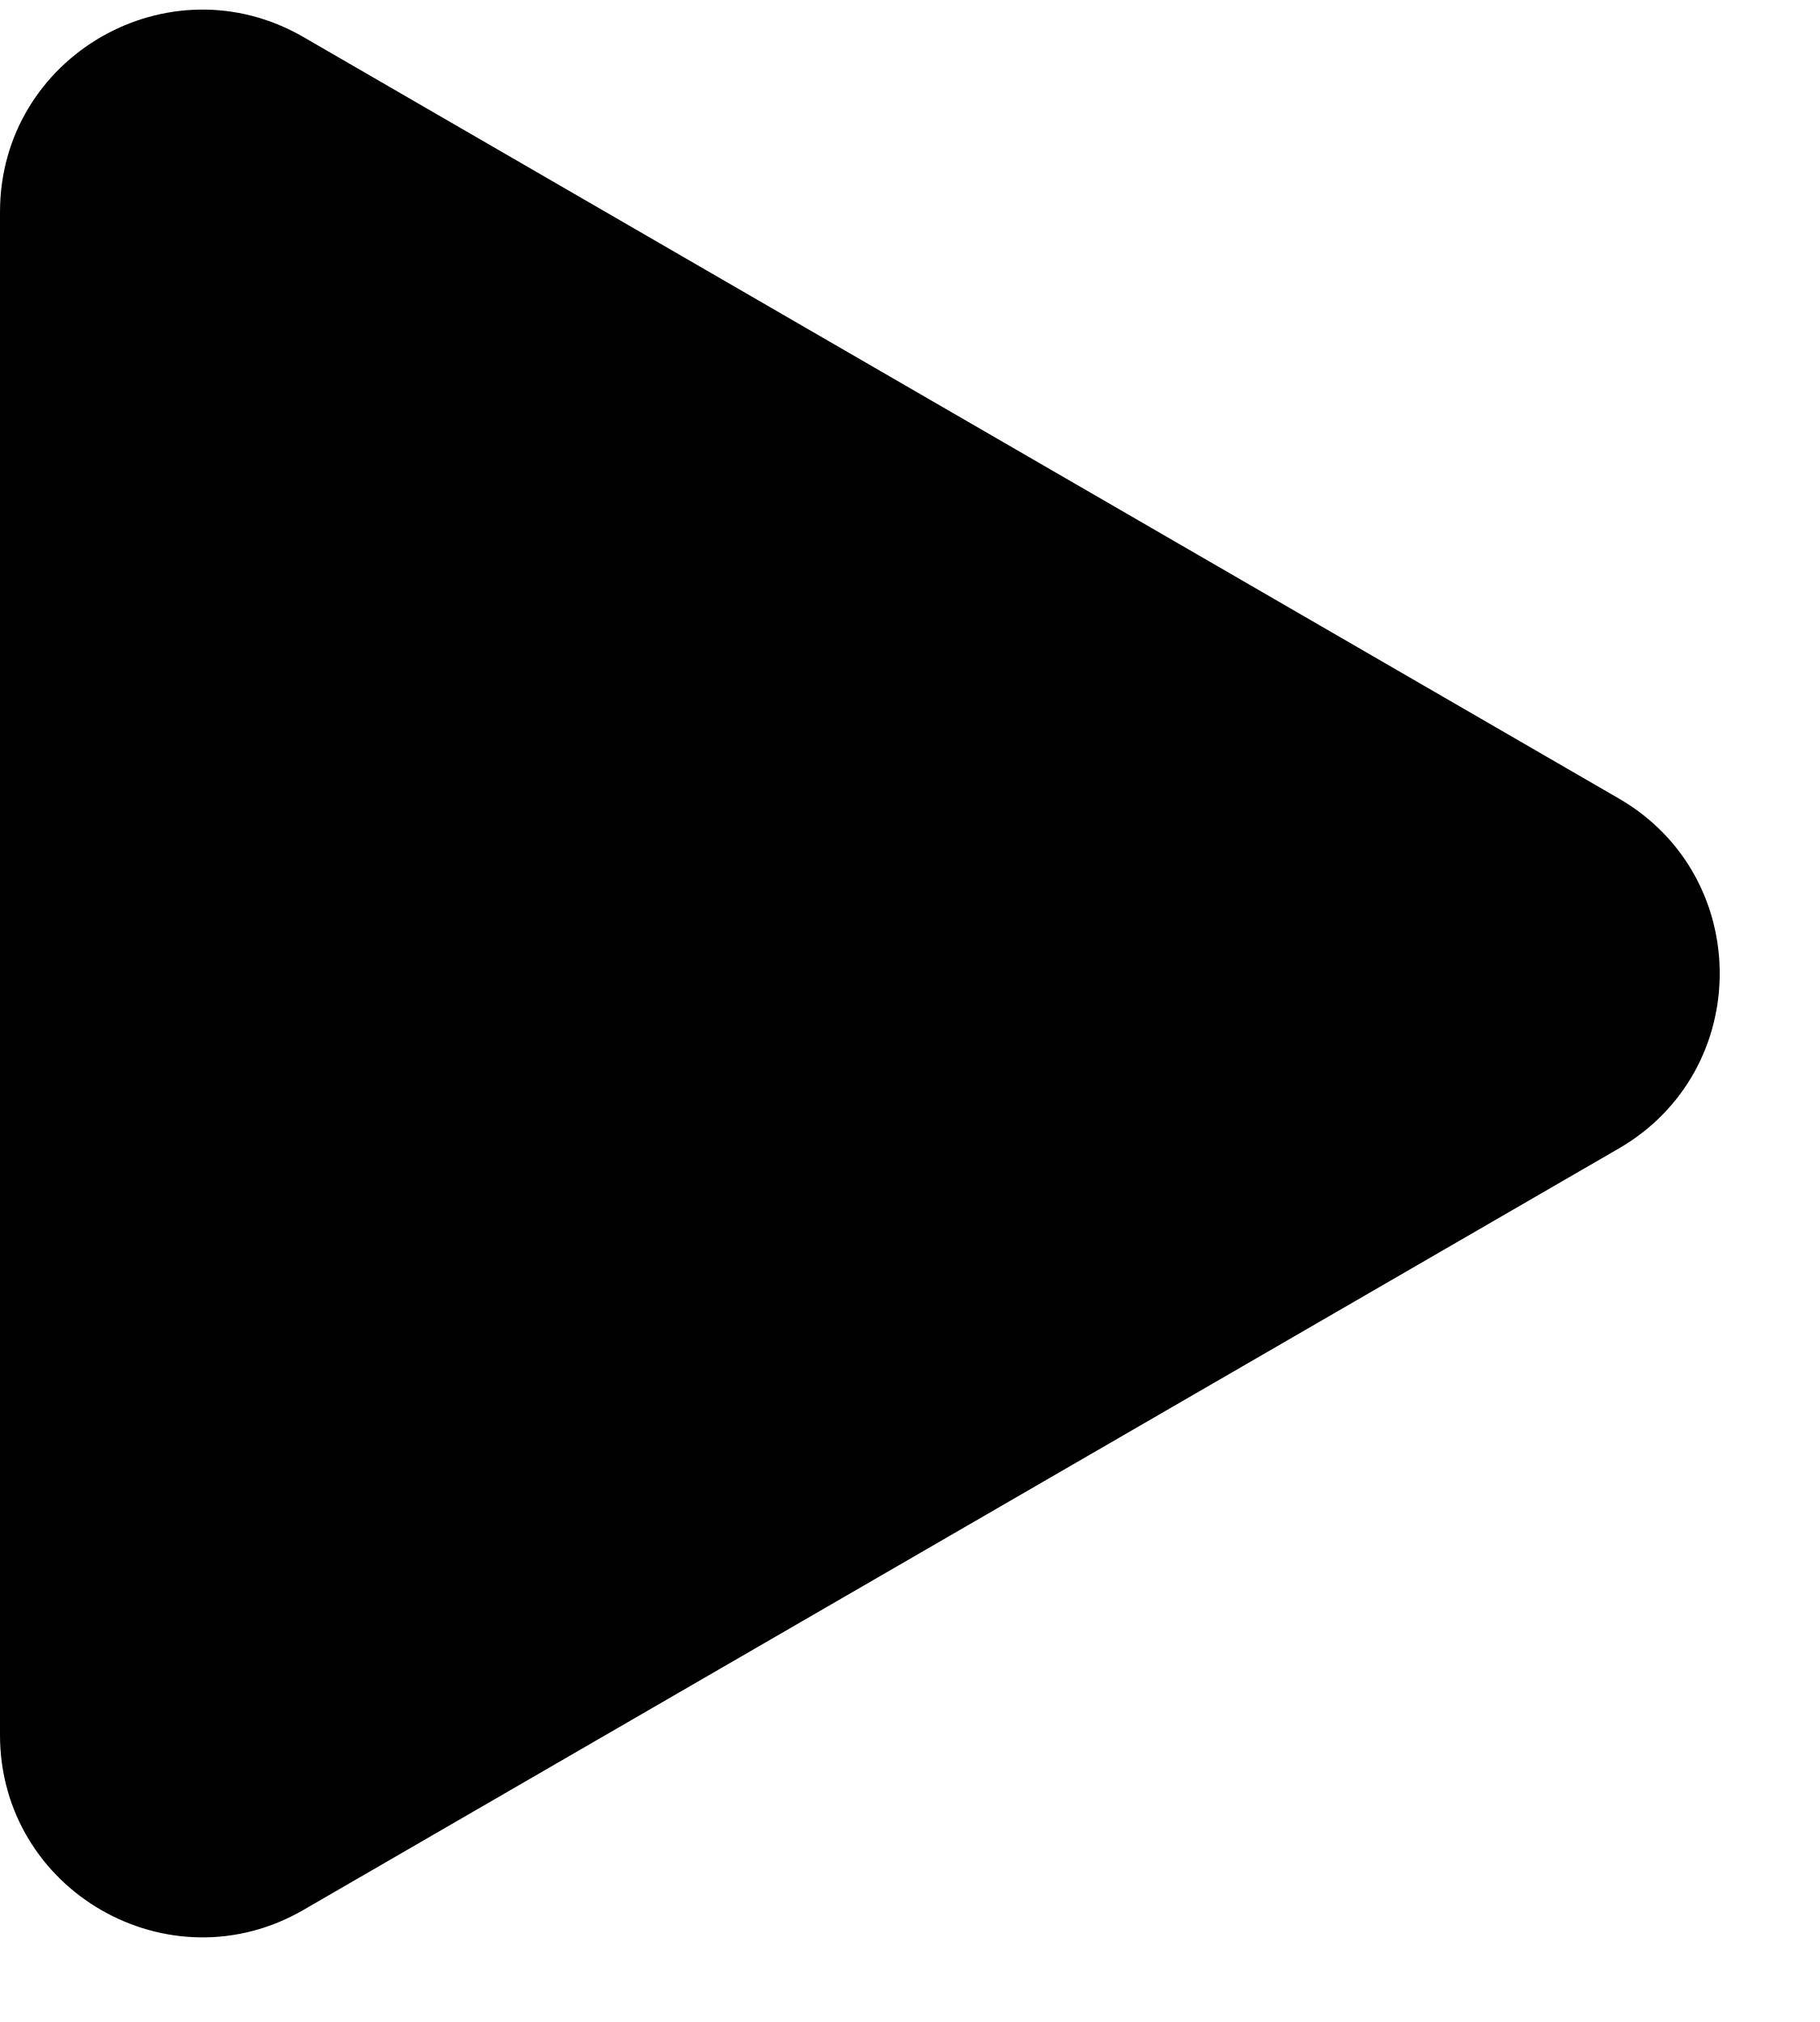
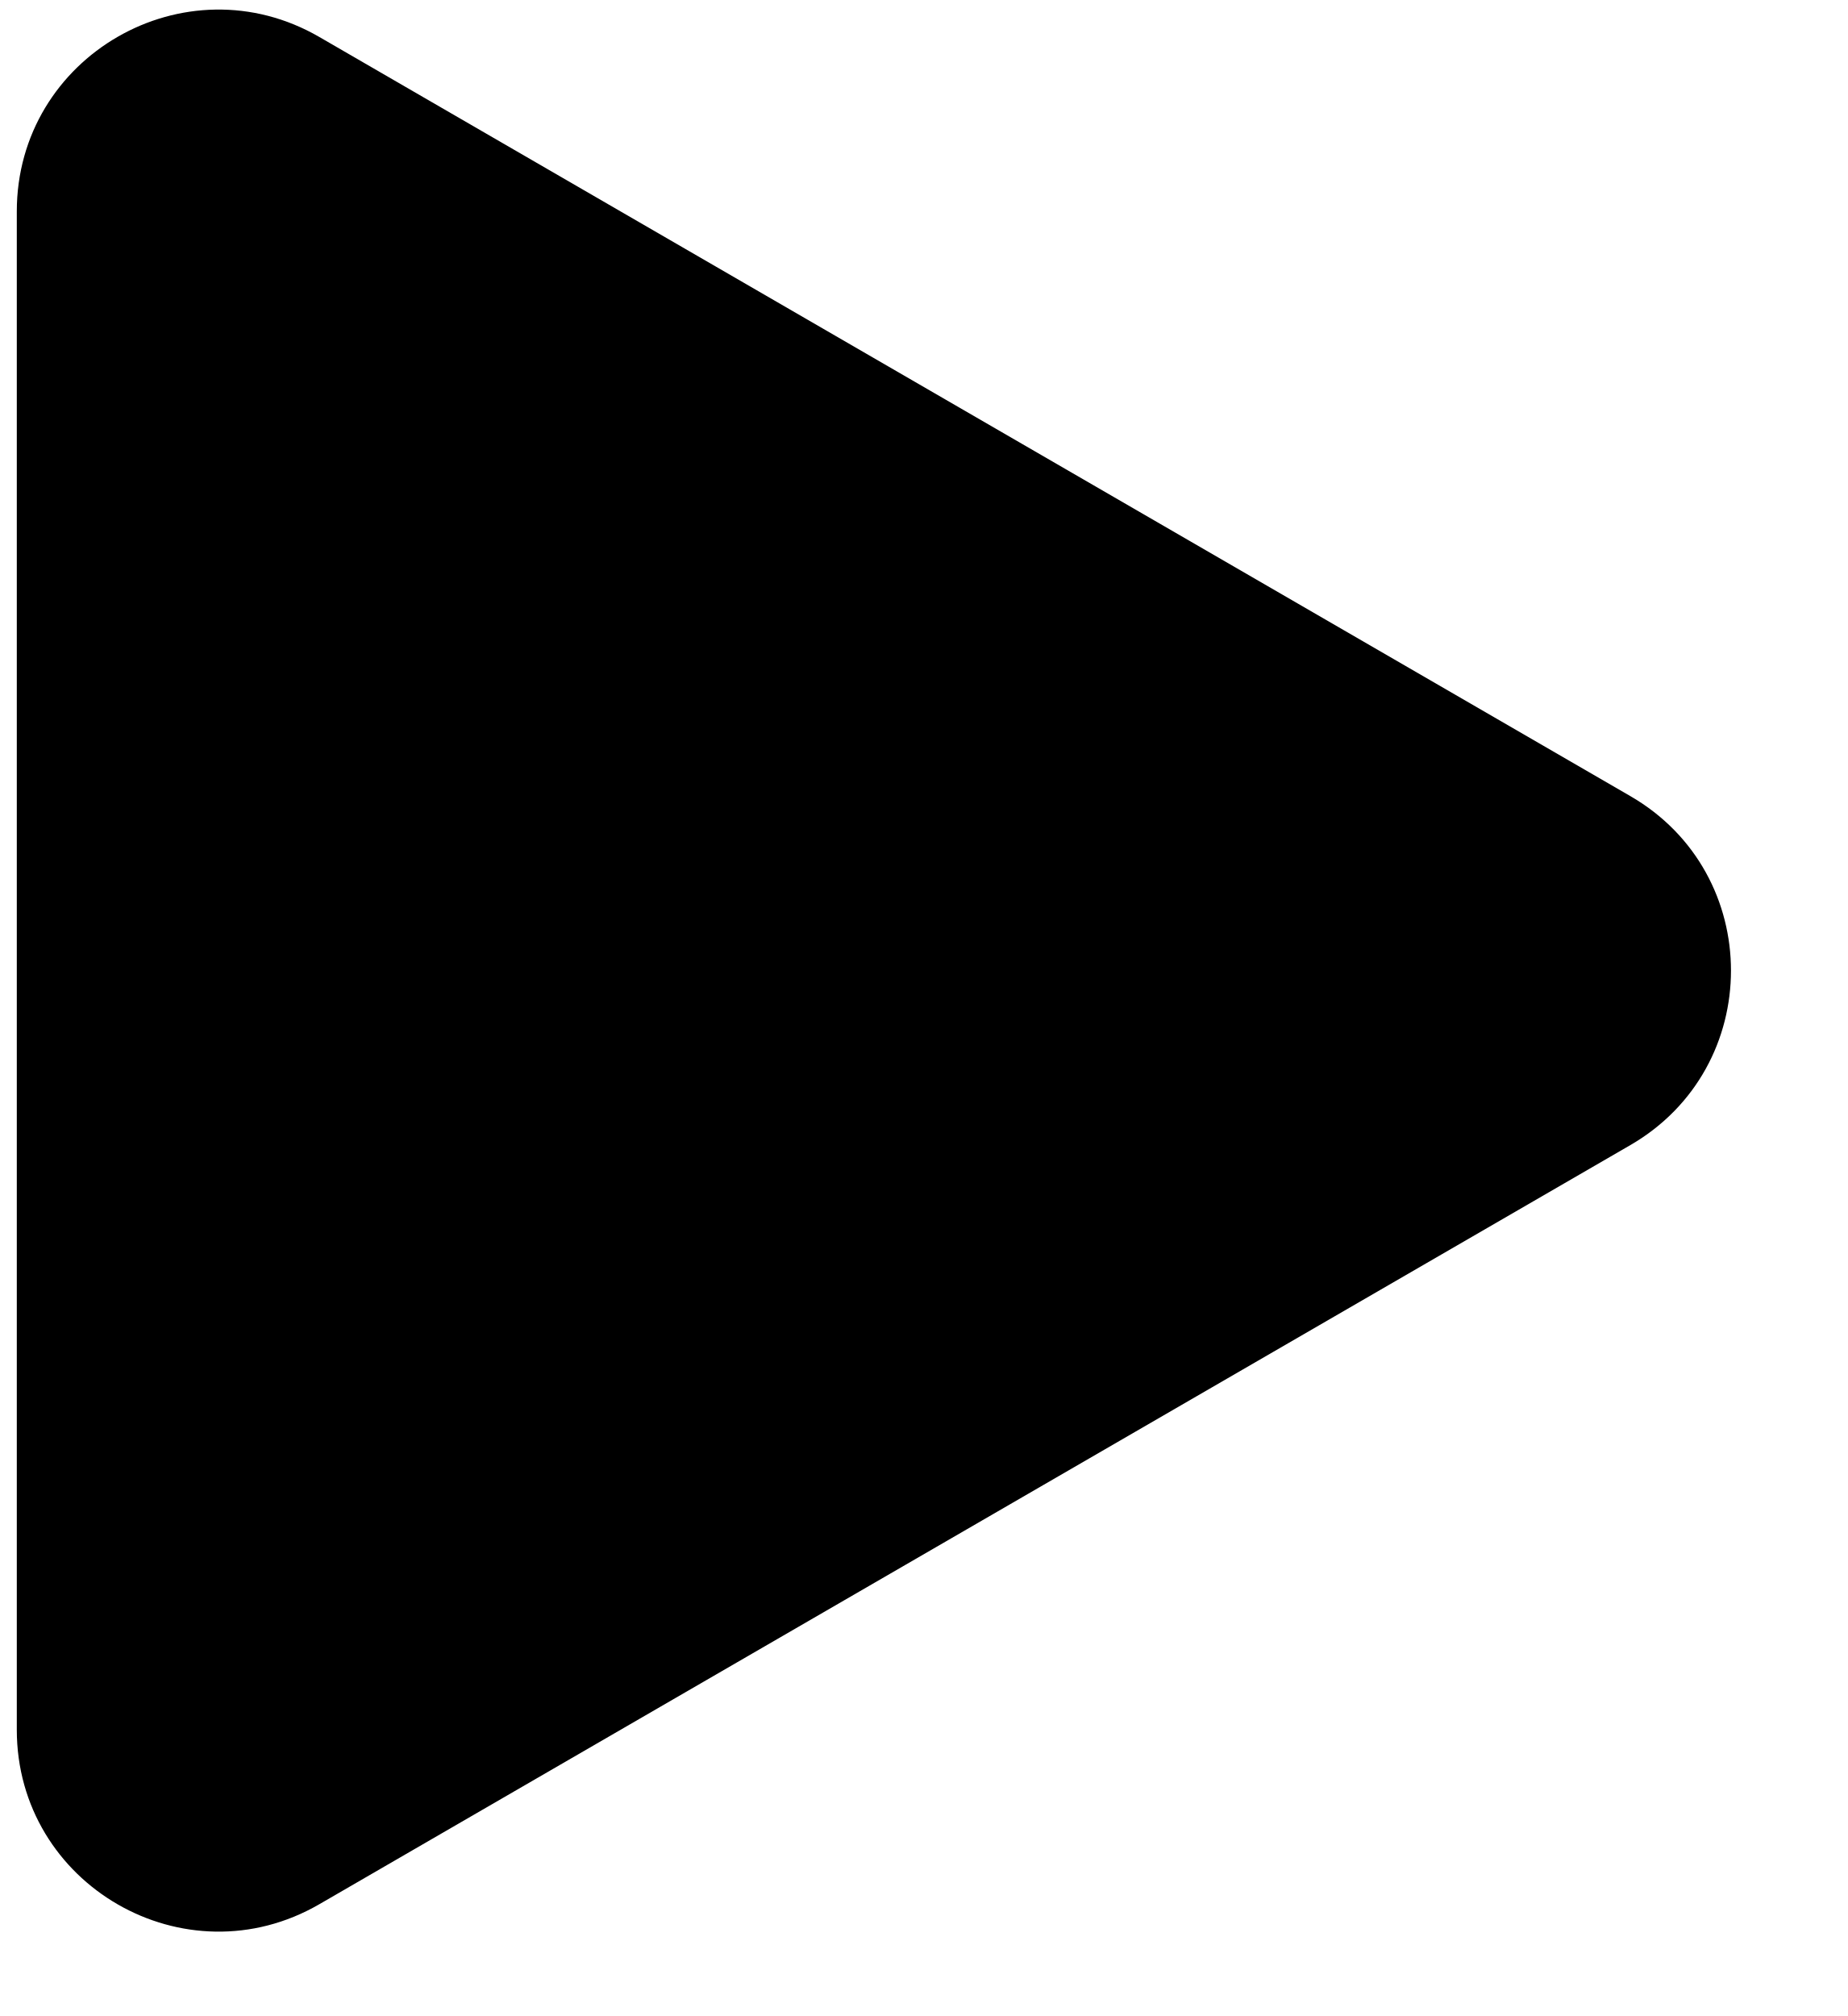
- <svg xmlns="http://www.w3.org/2000/svg" width="18" height="20" viewBox="0 0 18 20" fill="none">
+ <svg xmlns="http://www.w3.org/2000/svg" width="22" height="24" viewBox="0 0 18 20" fill="none">
  <path d="M16.01 7.898C17.341 8.668 17.341 10.589 16.01 11.36L3.002 18.891C1.669 19.663 1.02998e-06 18.7 1.09733e-06 17.16L1.75572e-06 2.098C1.82306e-06 0.557 1.669 -0.405 3.002 0.367L16.01 7.898Z" fill="black" />
</svg>
